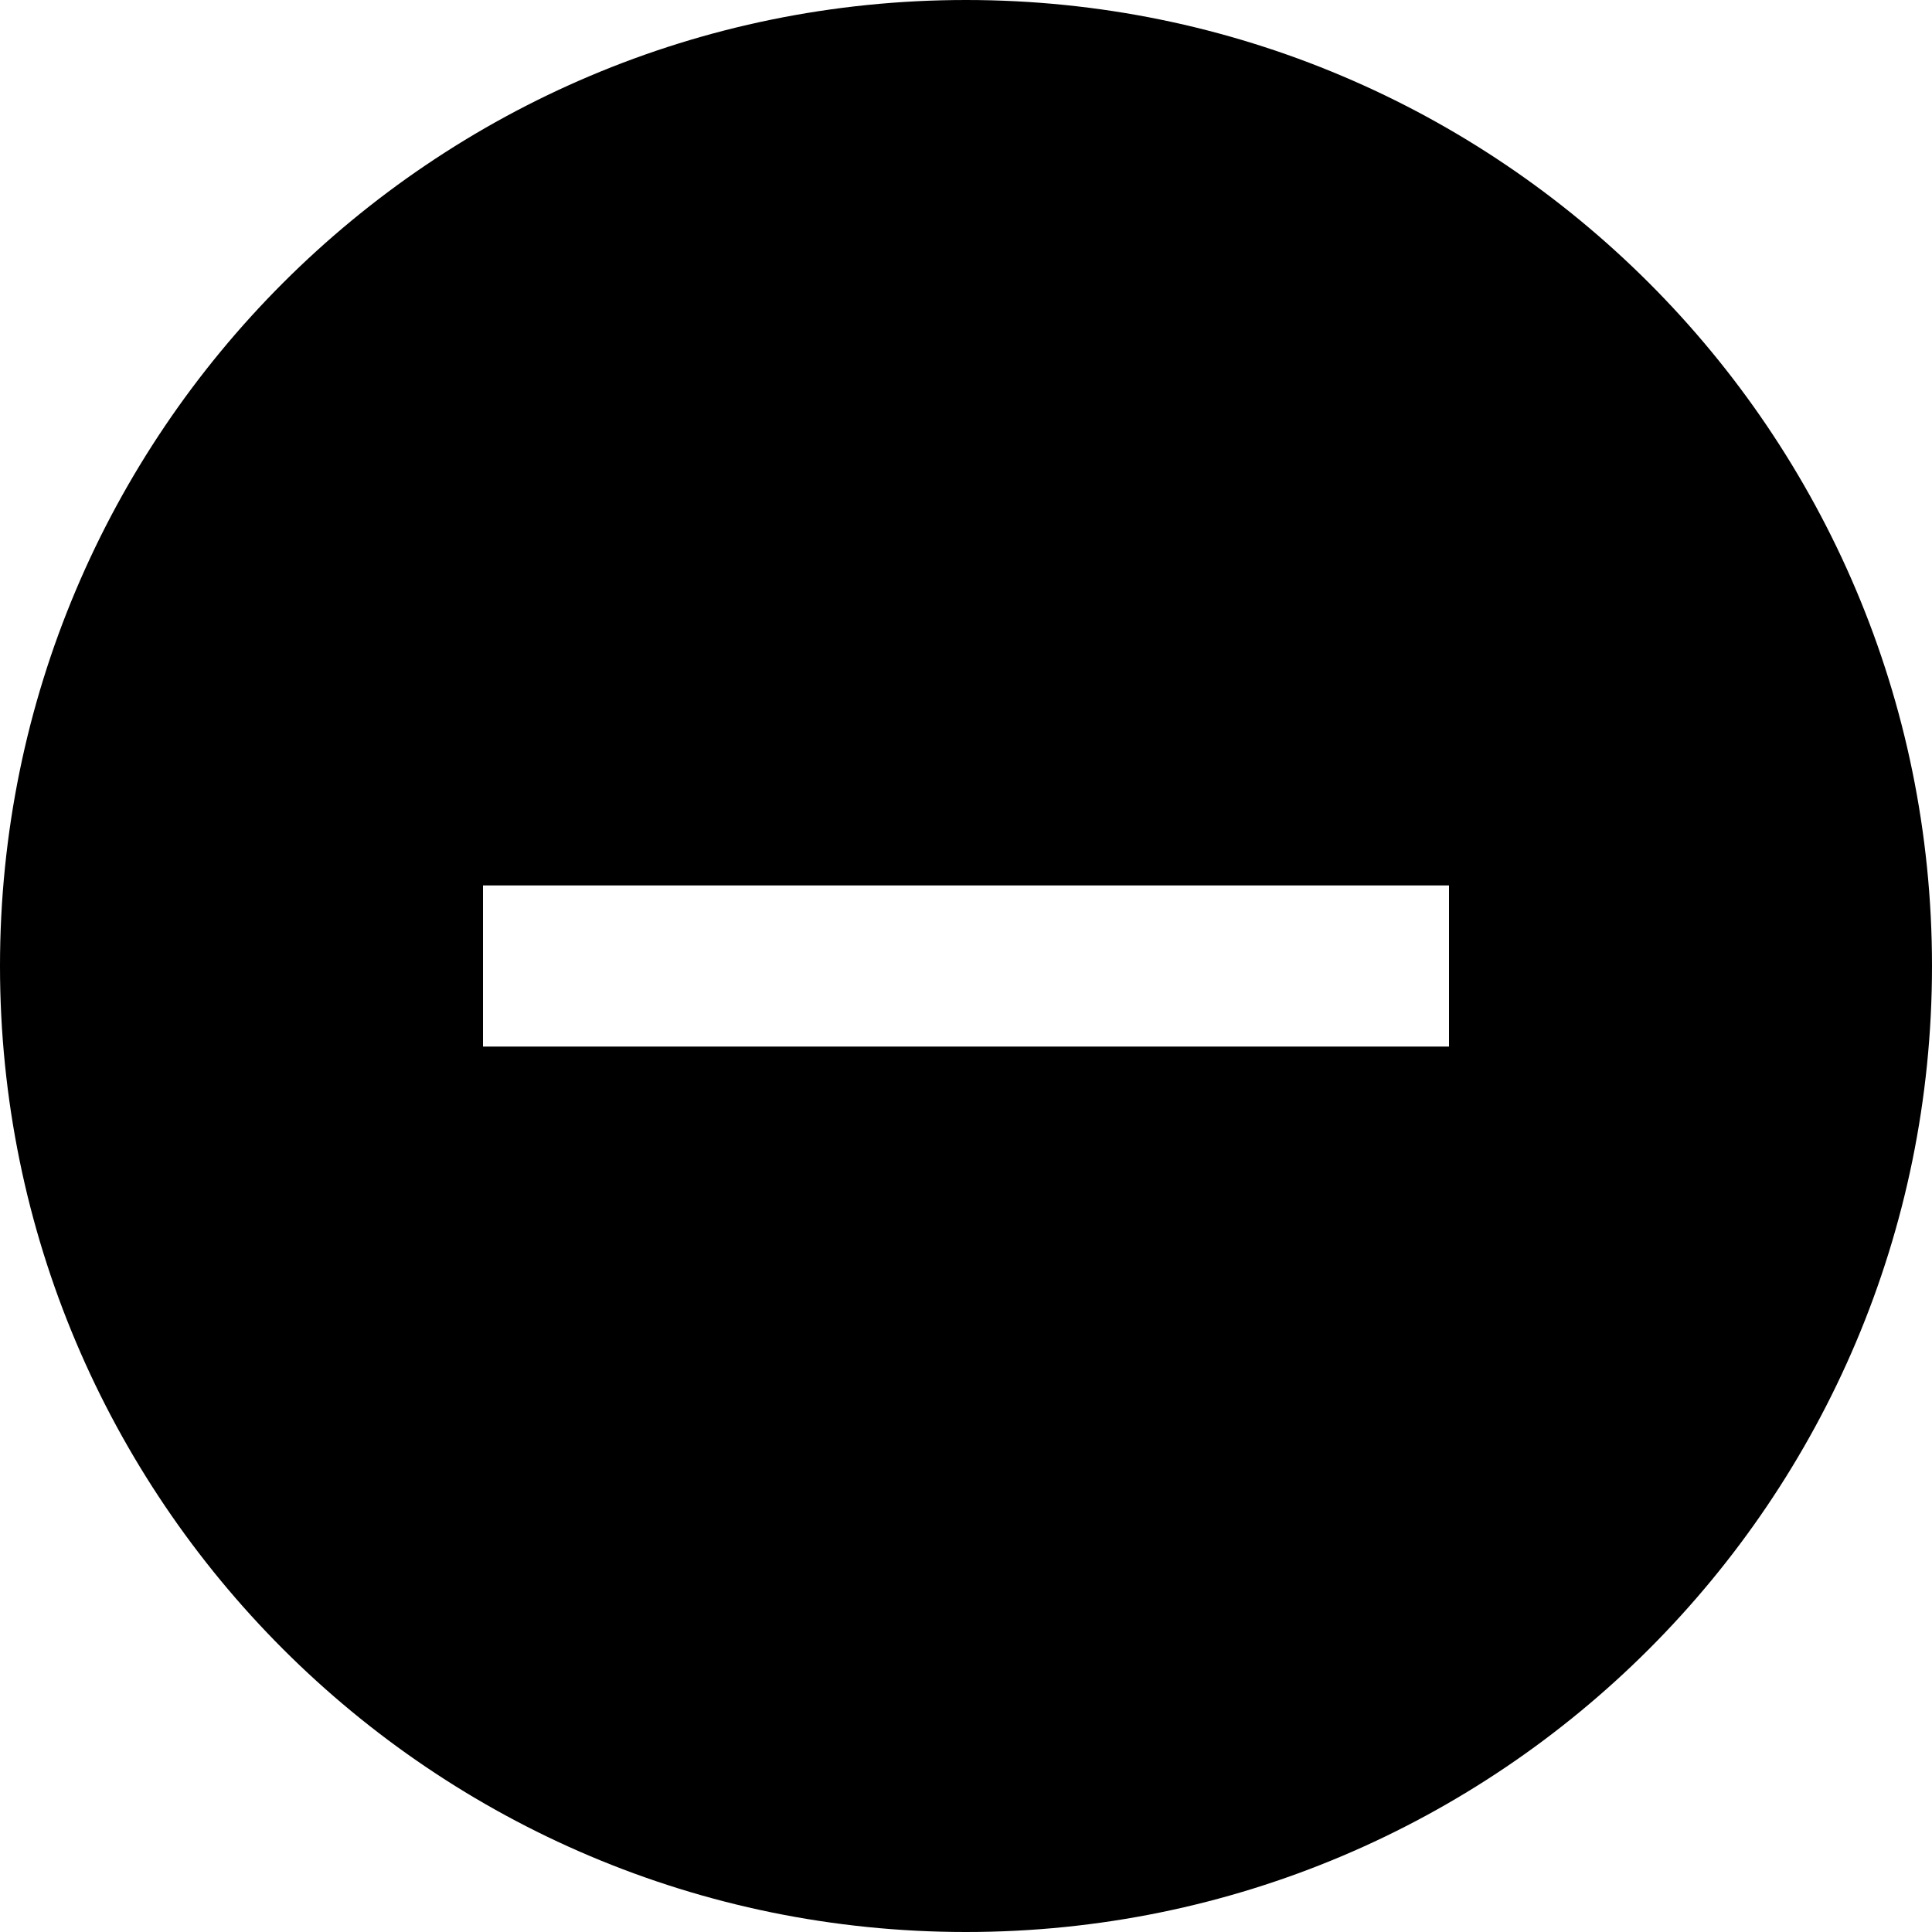
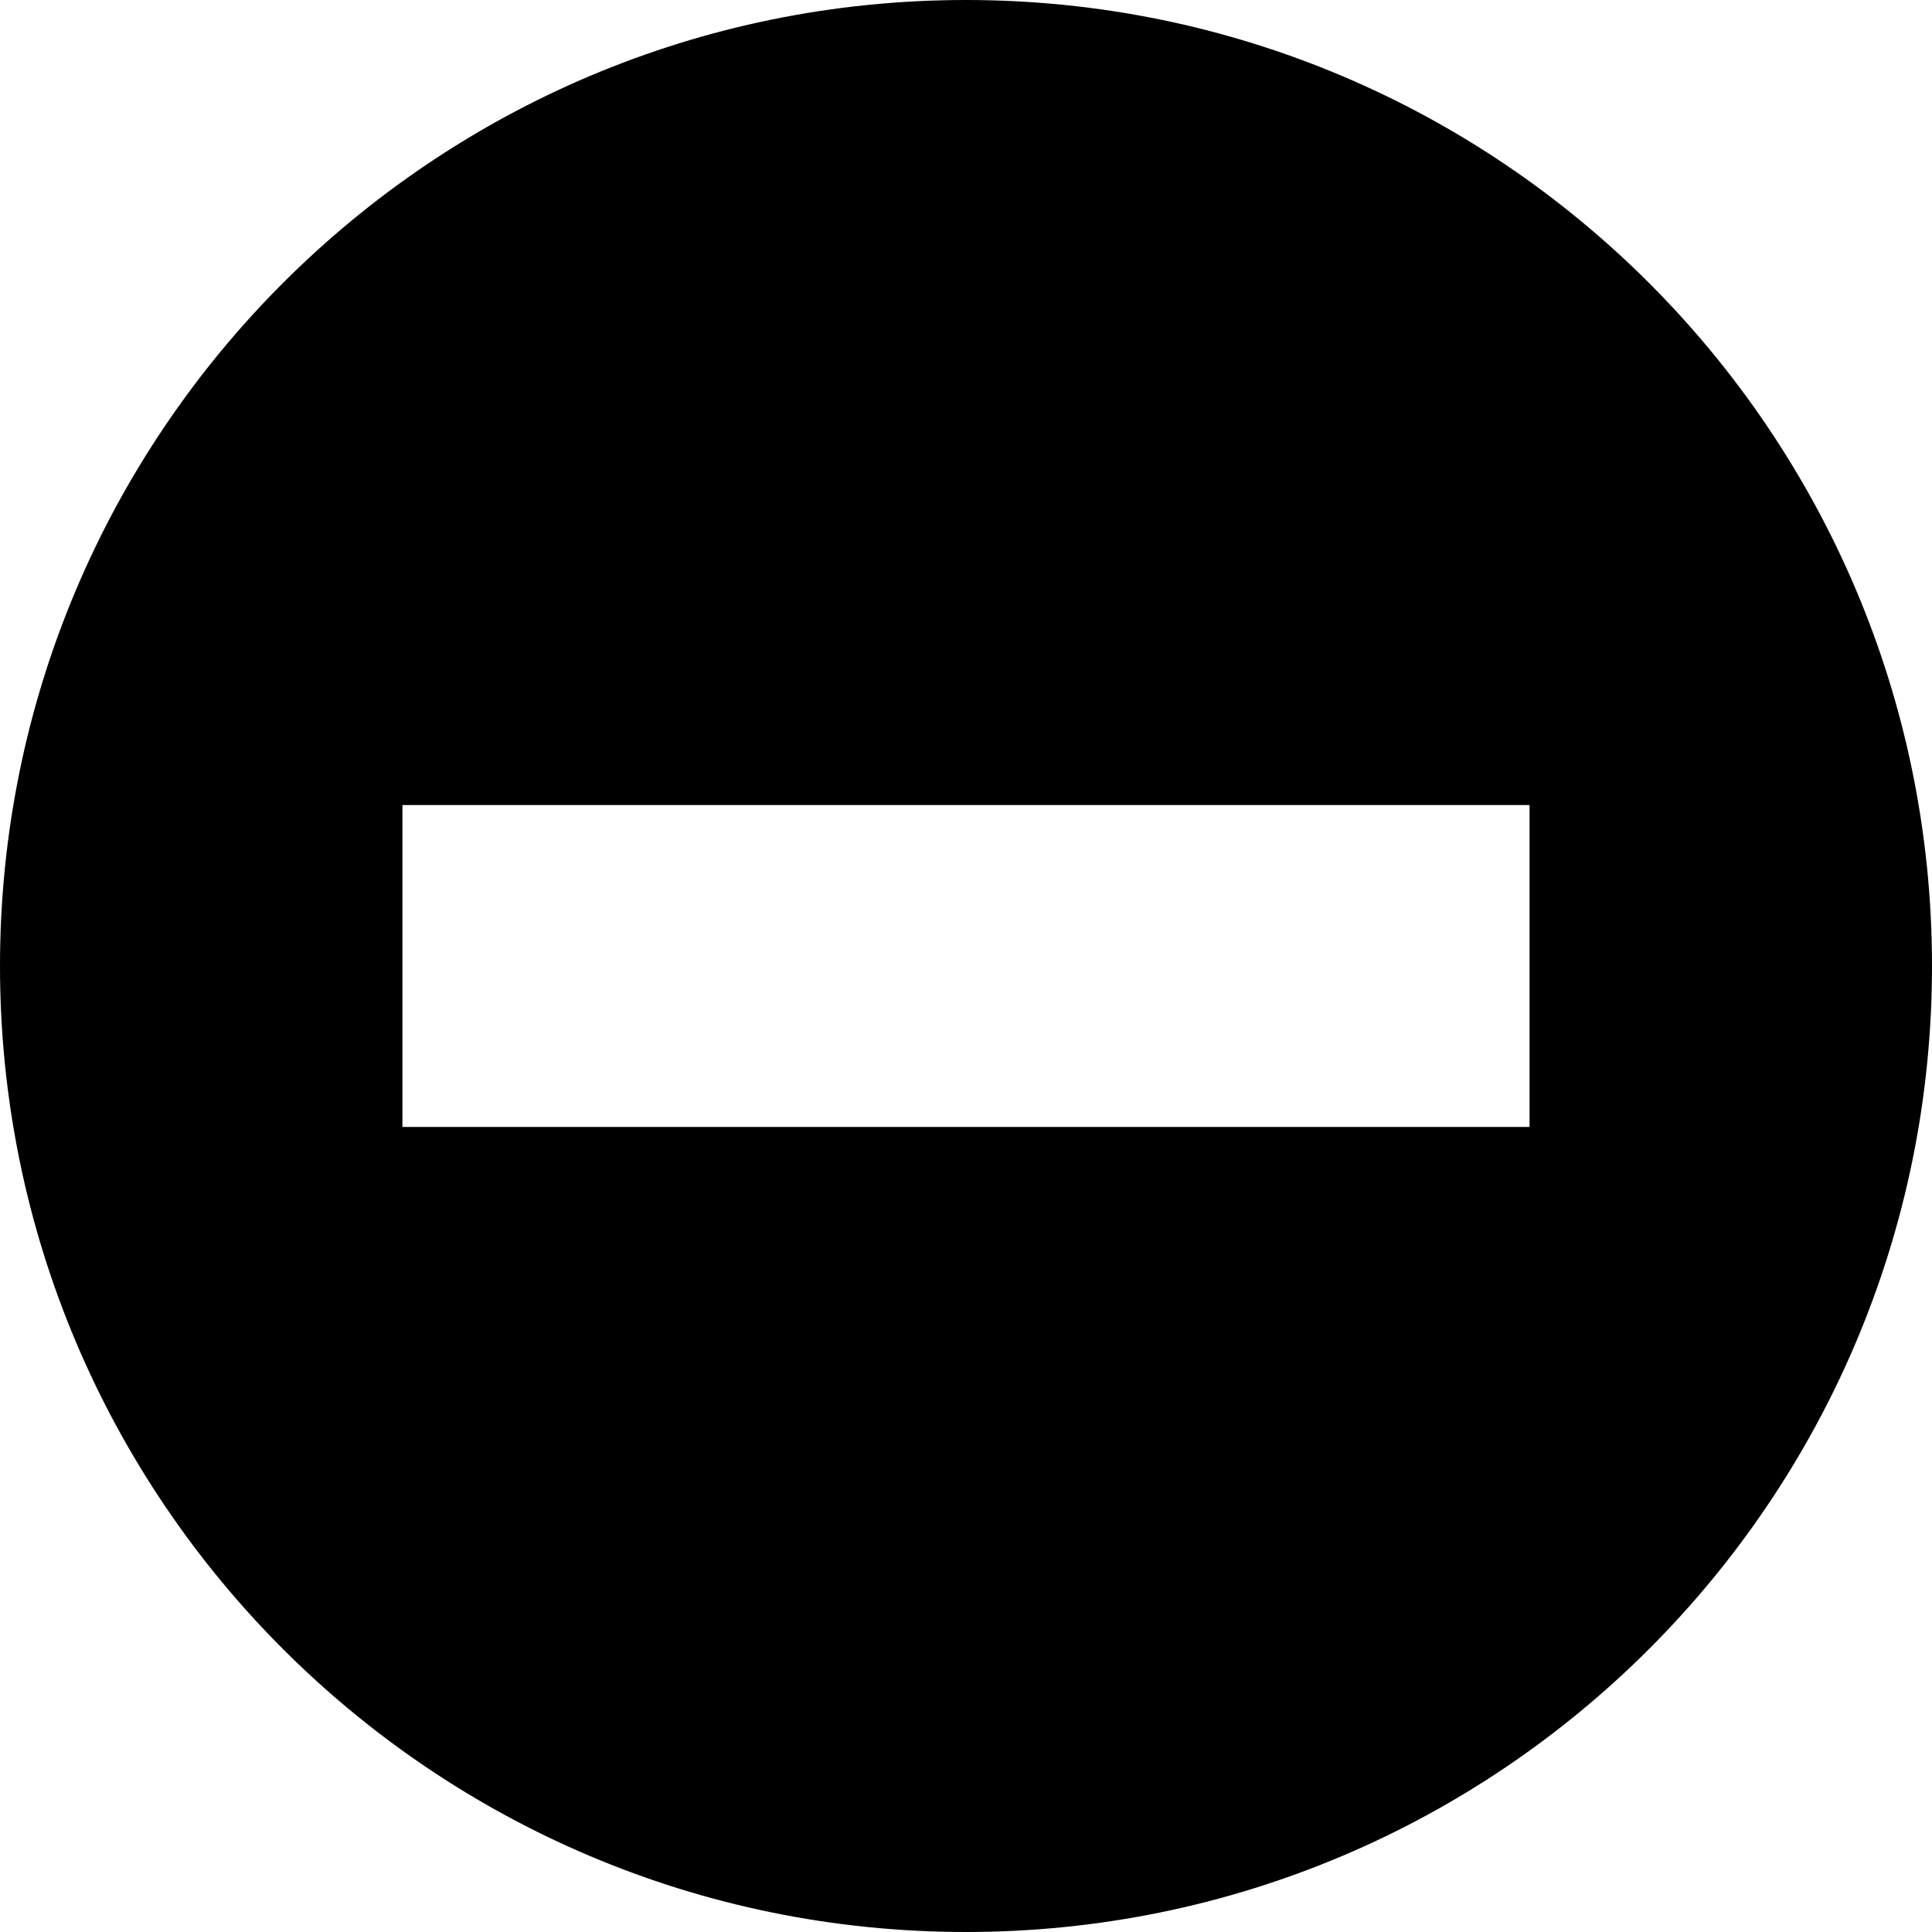
<svg xmlns="http://www.w3.org/2000/svg" width="1000" height="1000" viewBox="0 0 1000 1000">
-   <path d="m500 0c-276.1 0-500 223.9-500 500s223.9 500 500 500 500-223.9 500-500-223.9-500-500-500z m250 541.7h-500v-83.4h500v83.4z" />
+   <path d="m500 0c-276.1 0-500 223.9-500 500s223.9 500 500 500 500-223.9 500-500-223.9-500-500-500z m291.7 583.3h-583.4v-166.6h583.4v166.6z" />
</svg>
